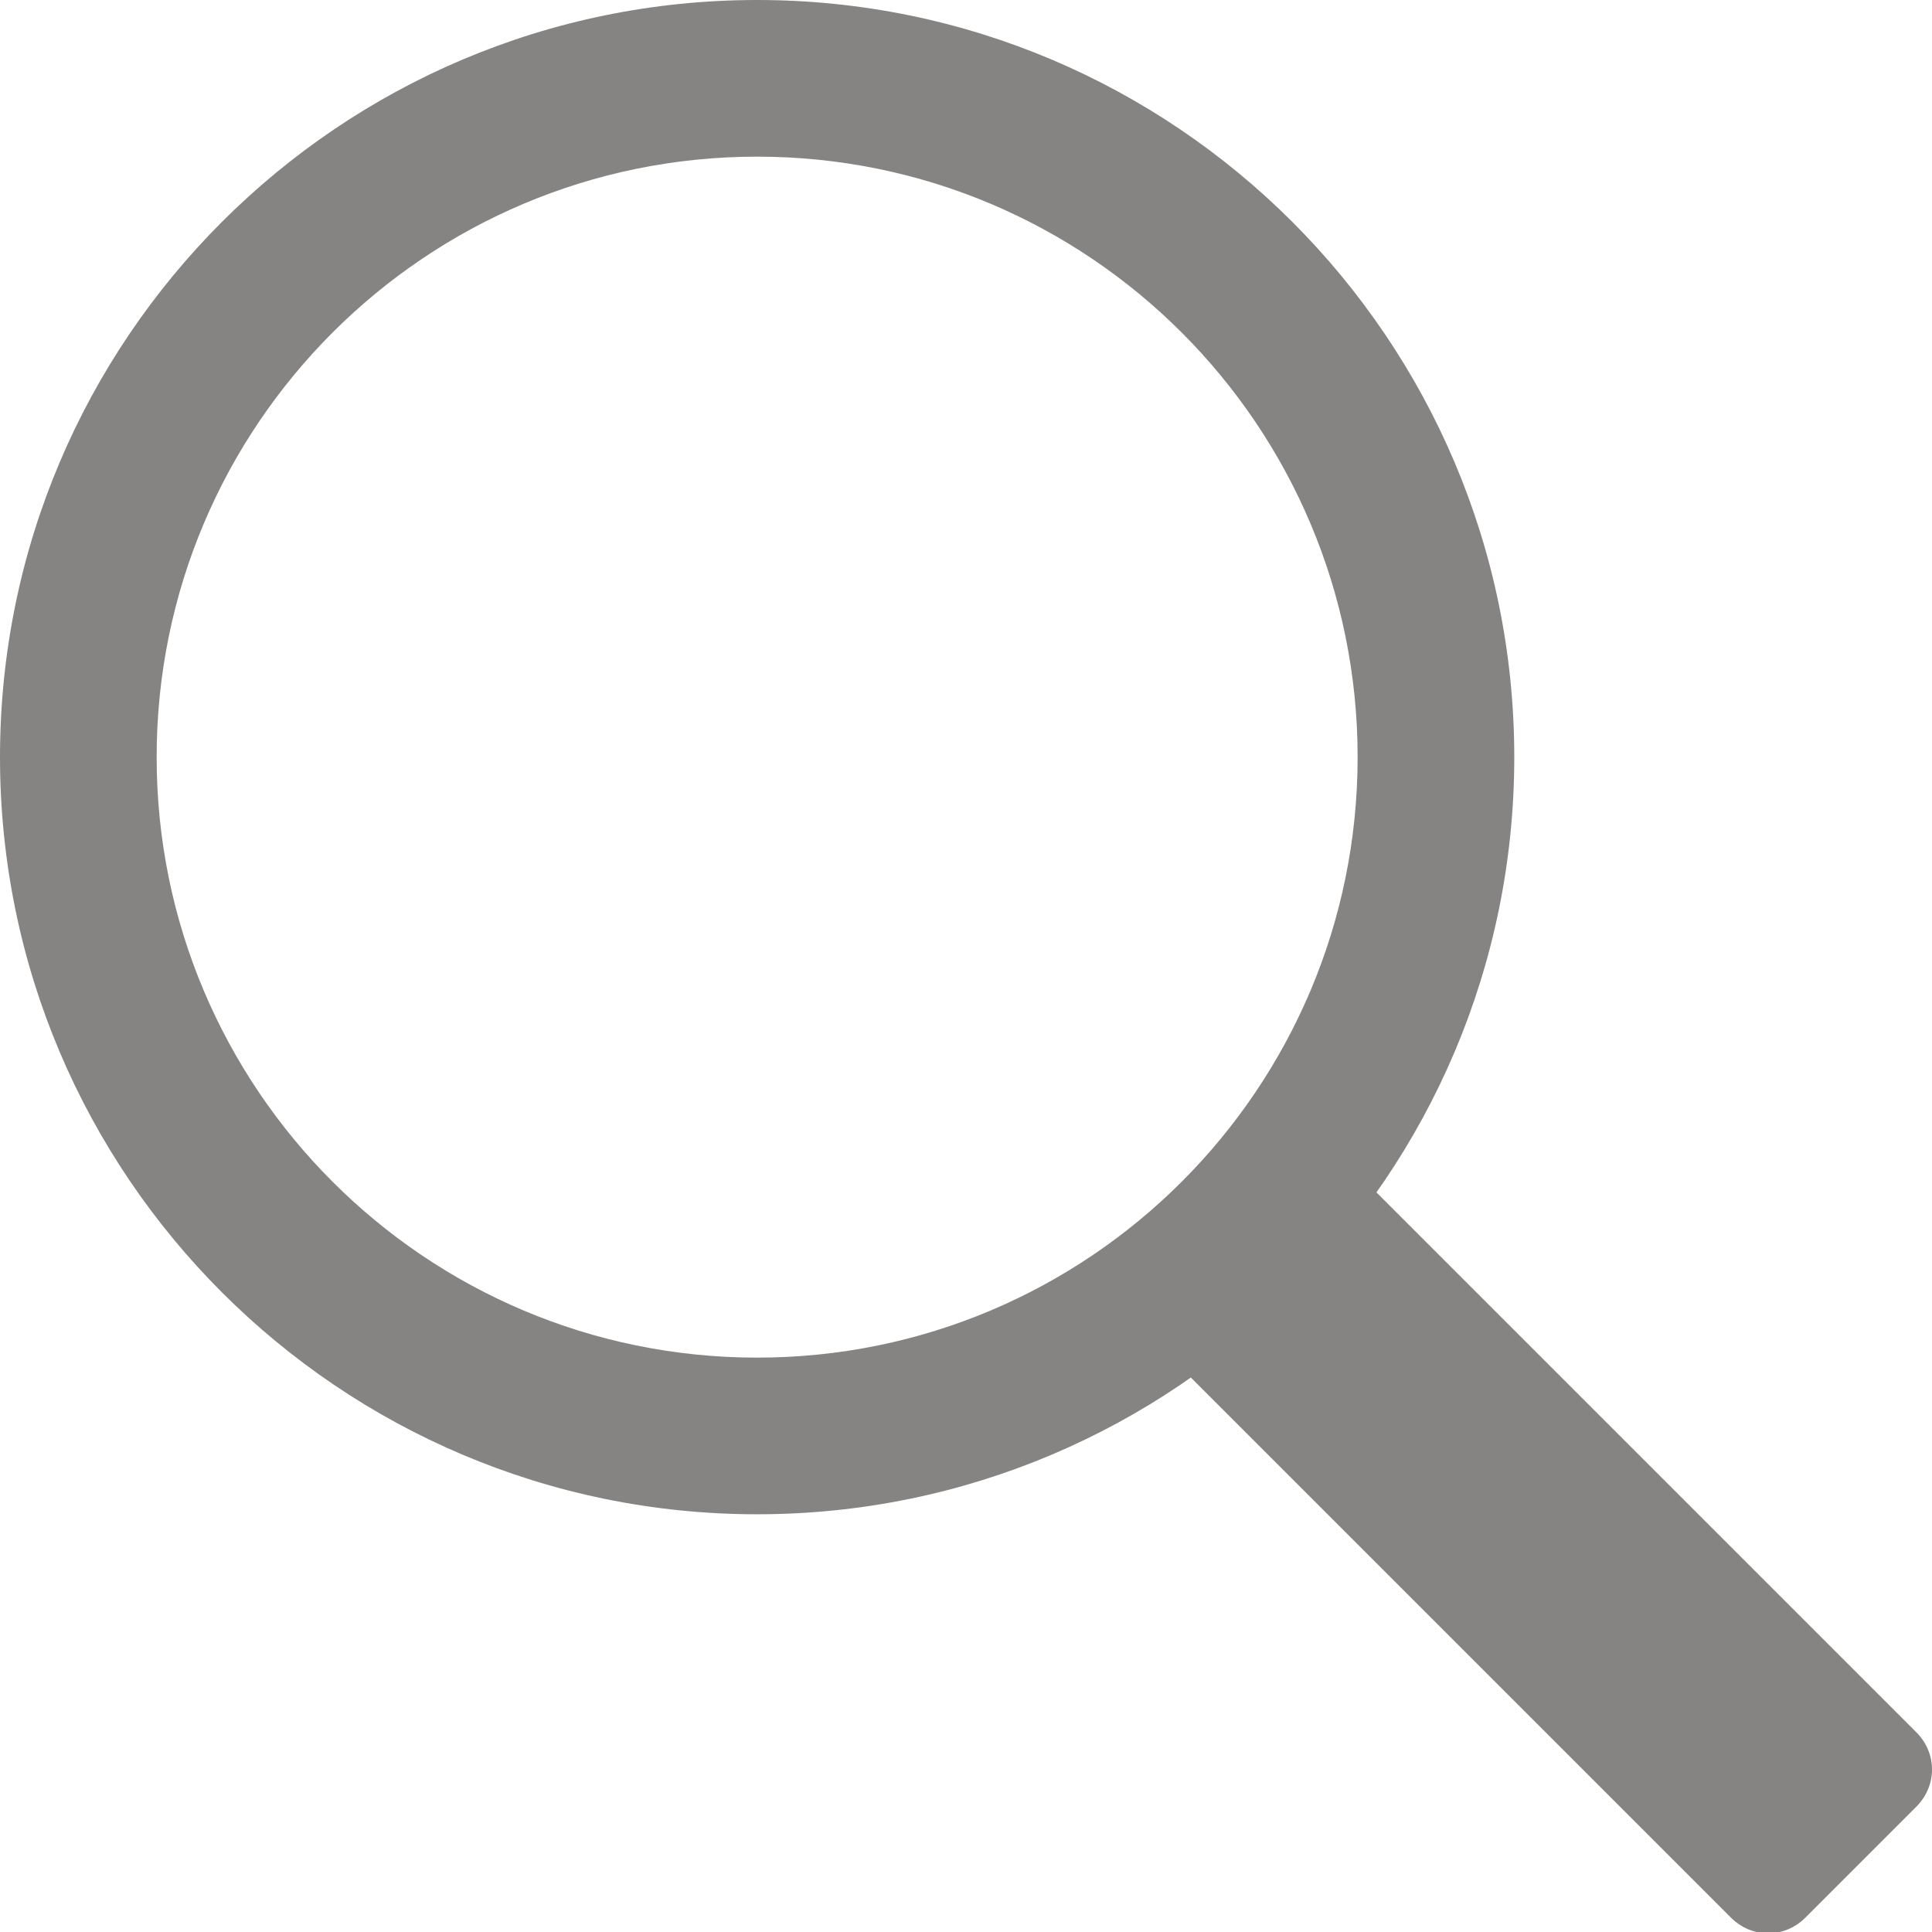
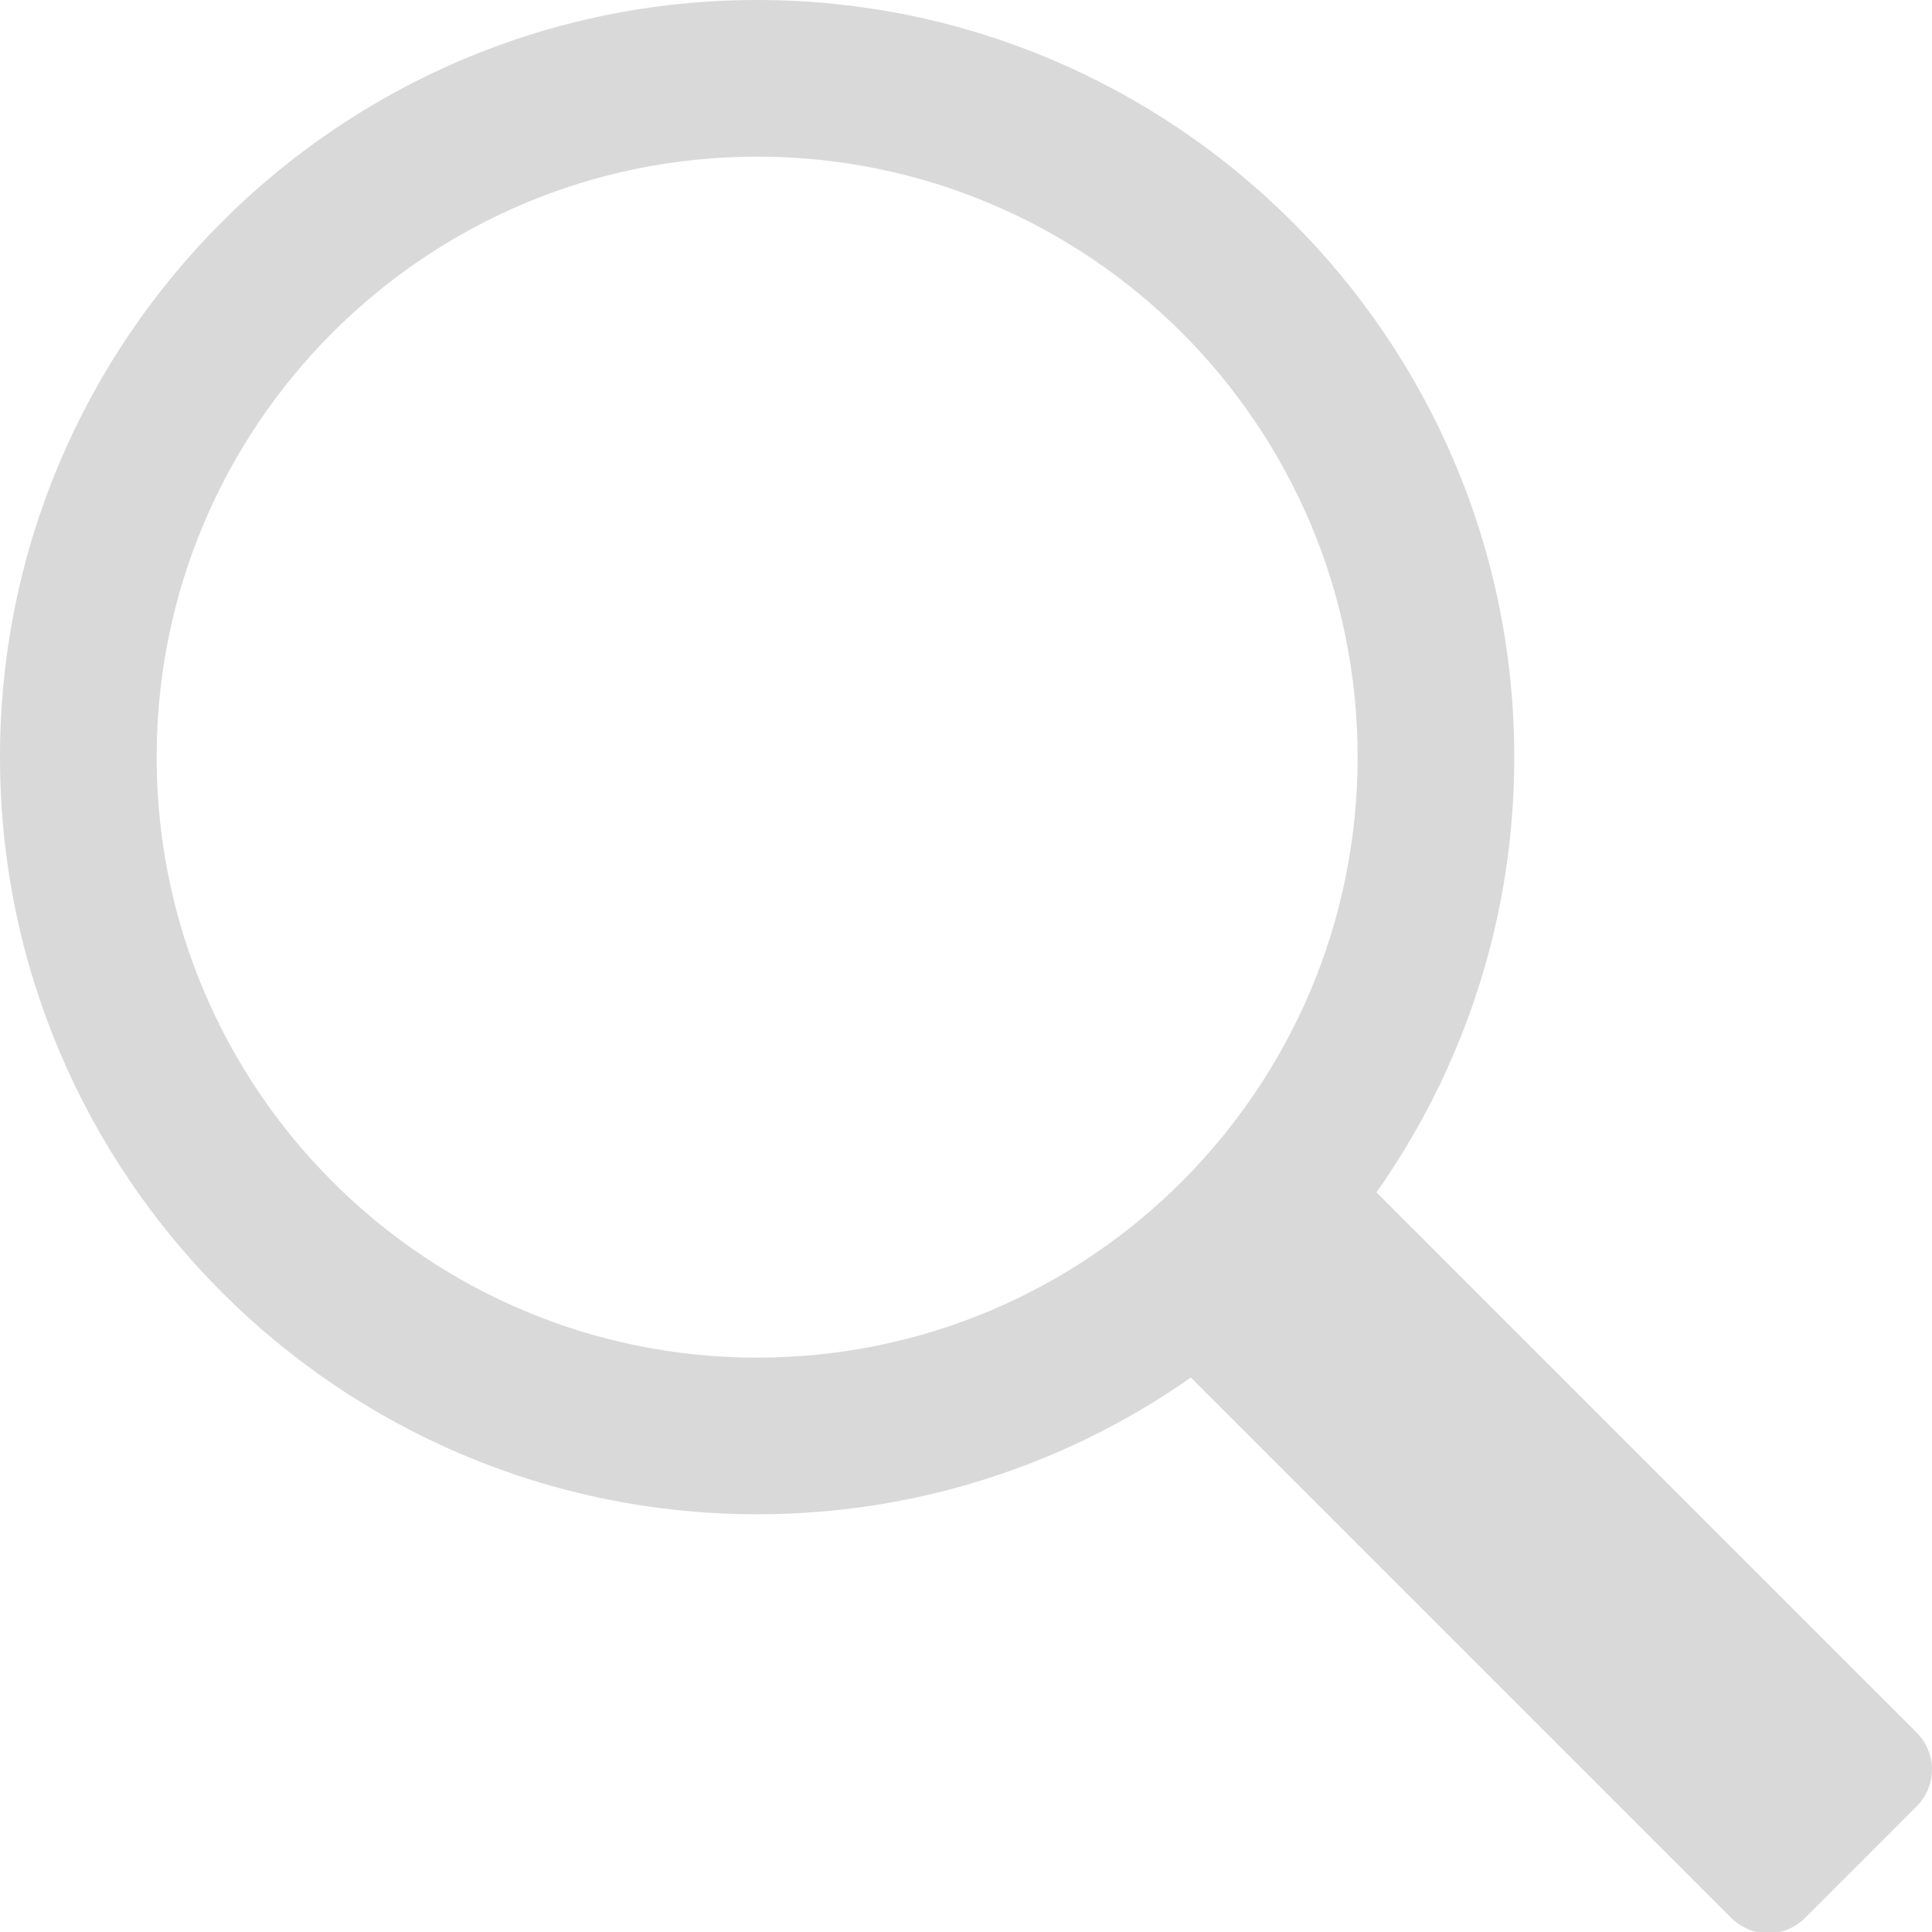
<svg xmlns="http://www.w3.org/2000/svg" version="1.1" id="Layer_1" x="0px" y="0px" viewBox="-425 77 148 148" enable-background="new -425 77 148 148" xml:space="preserve">
  <g>
    <rect x="-425" y="77" fill="none" width="148" height="148" />
    <g>
-       <path fill="#868482" d="M-278.2,209.7c1.6,1.6,1.6,4.1,0,5.7l-8.5,8.5c-1.6,1.6-4.1,1.6-5.7,0l-44.6-44.6c-1.6-1.6-1.6-4.1,0-5.7    l8.5-8.5c1.6-1.6,4.1-1.6,5.7,0L-278.2,209.7z" />
-       <path fill="#868482" d="M-367,89c25.4,0,46,20.6,46,46s-20.6,46-46,46c-25.4,0-46-20.6-46-46S-392.4,89-367,89 M-367,77    c-32,0-58,26-58,58s26,58,58,58c32,0,58-26,58-58S-335,77-367,77L-367,77z" />
+       <path fill="#d9d9d9" d="M-278.2,209.7c1.6,1.6,1.6,4.1,0,5.7l-8.5,8.5c-1.6,1.6-4.1,1.6-5.7,0l-44.6-44.6c-1.6-1.6-1.6-4.1,0-5.7    l8.5-8.5c1.6-1.6,4.1-1.6,5.7,0L-278.2,209.7z" />
+       <path fill="#d9d9d9" d="M-367,89c25.4,0,46,20.6,46,46s-20.6,46-46,46c-25.4,0-46-20.6-46-46S-392.4,89-367,89 M-367,77    c-32,0-58,26-58,58s26,58,58,58c32,0,58-26,58-58S-335,77-367,77L-367,77z" />
    </g>
  </g>
</svg>
